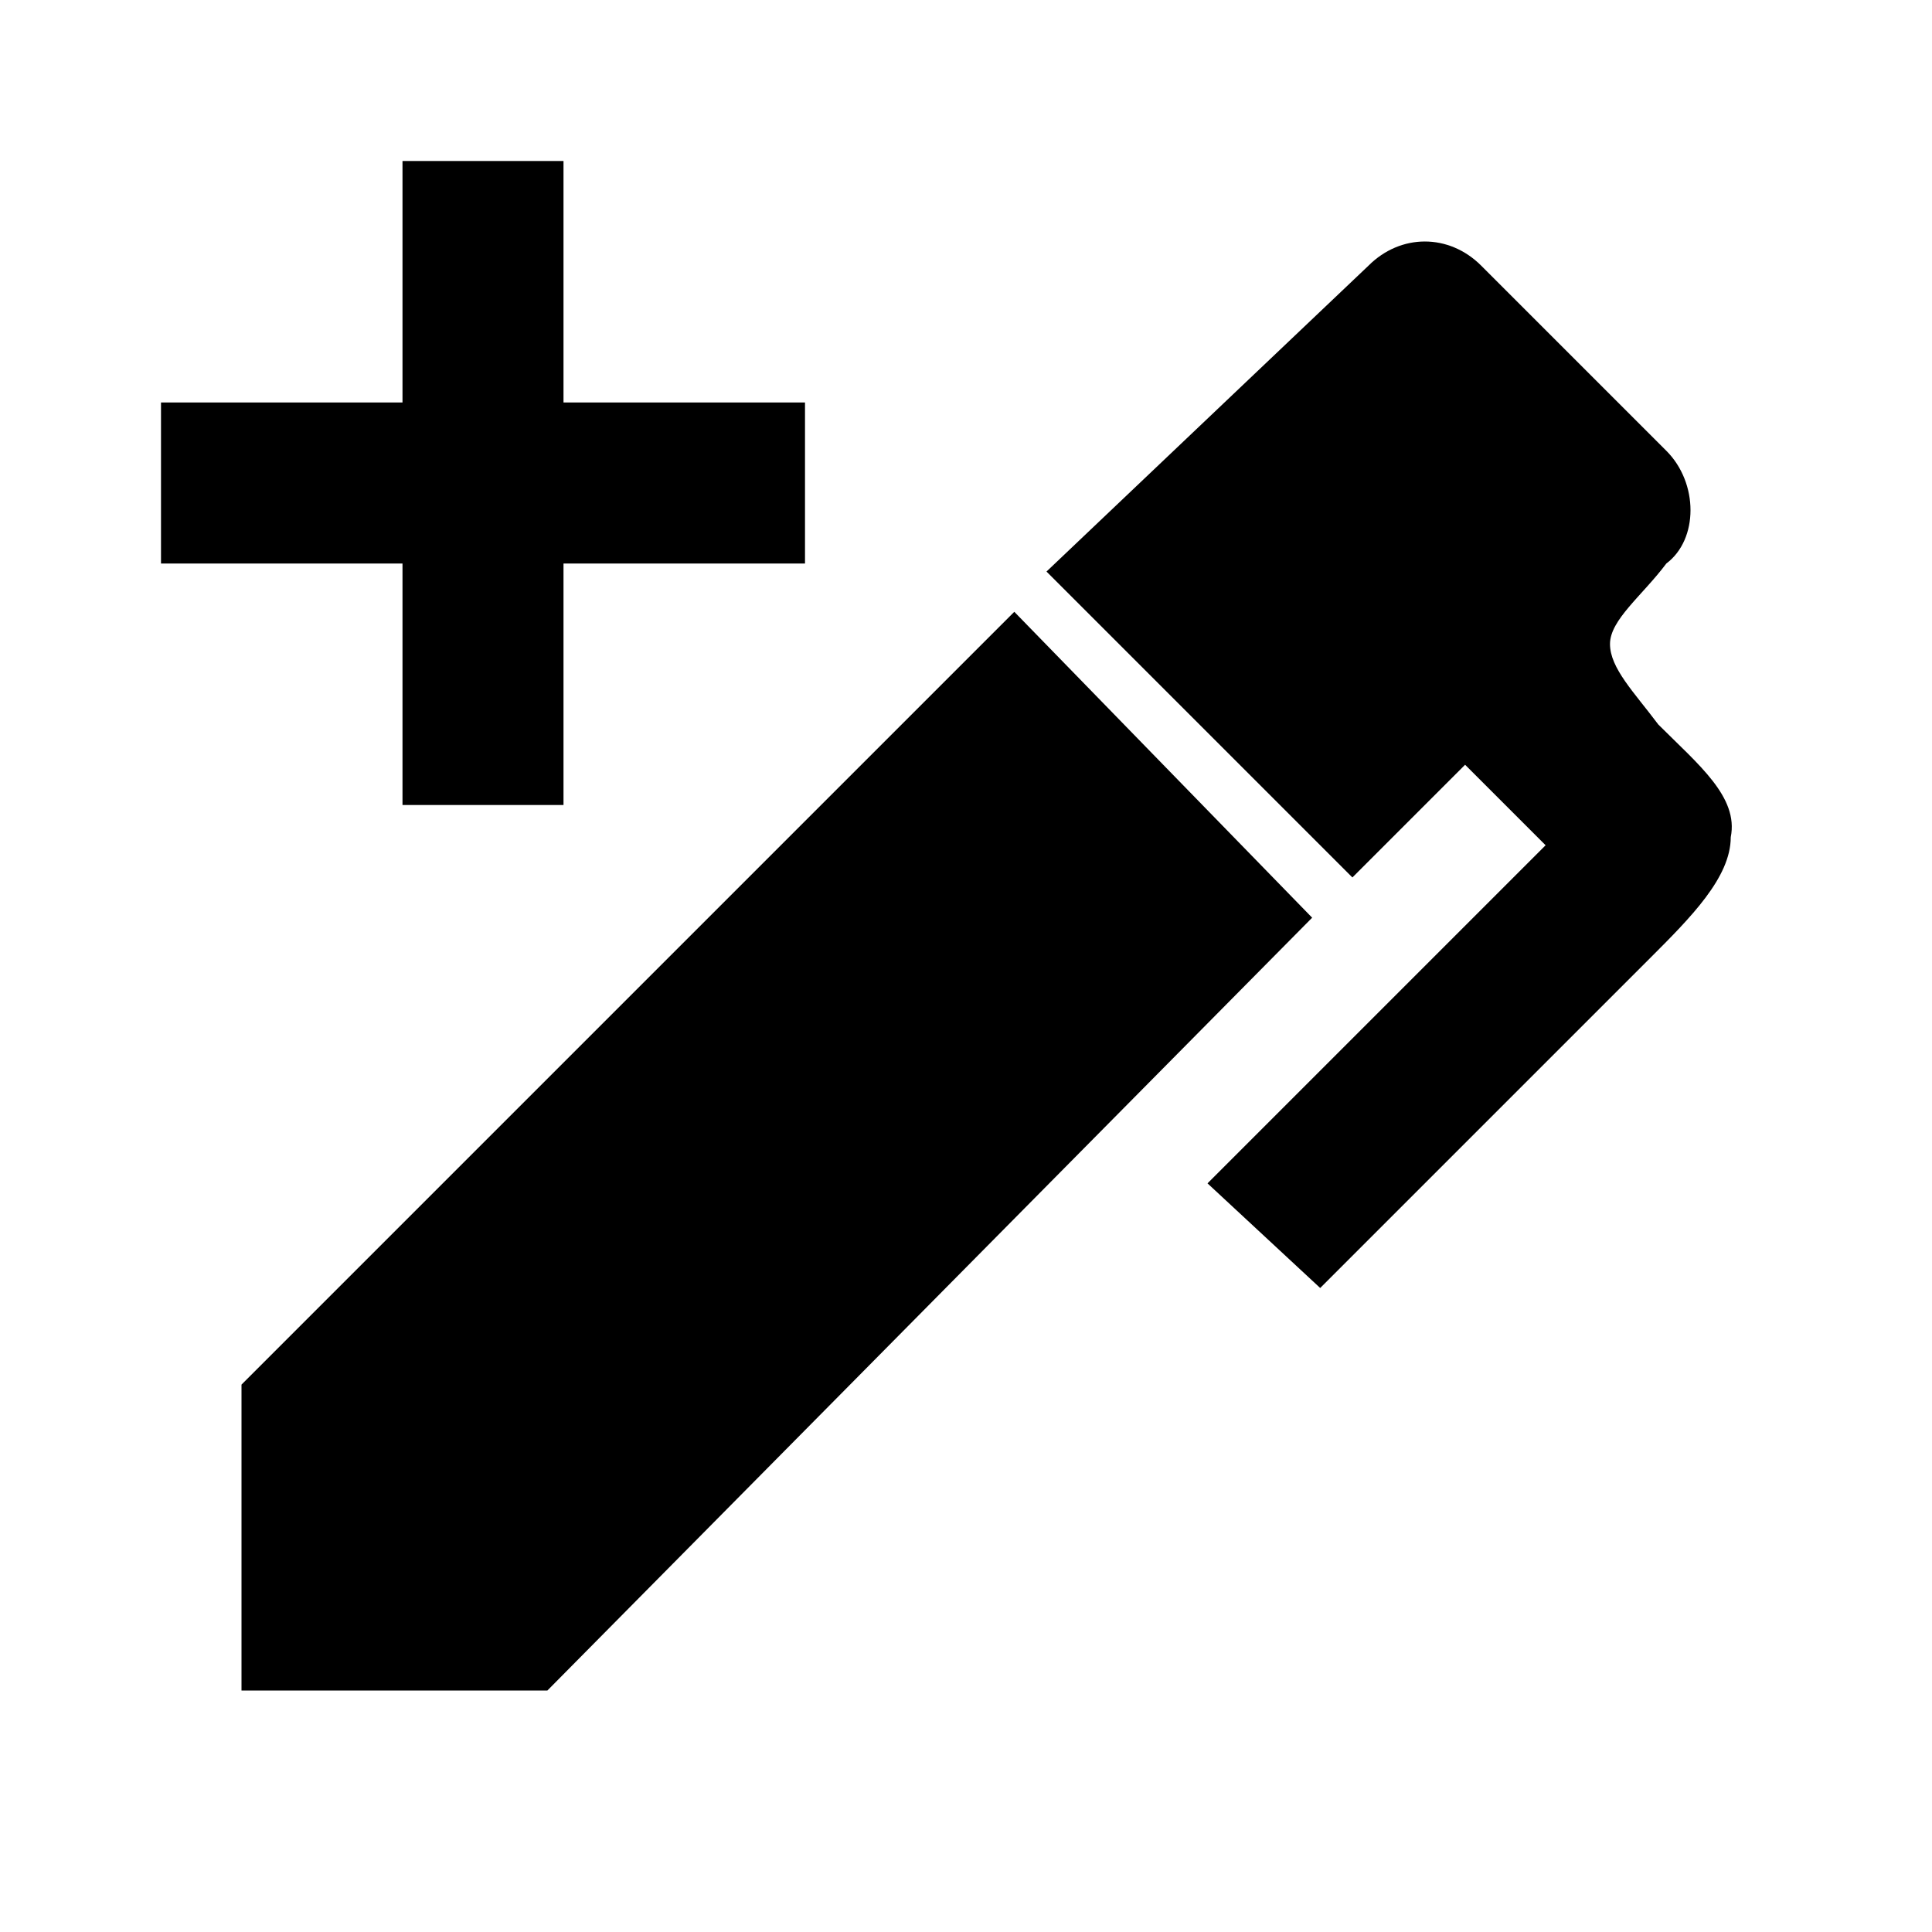
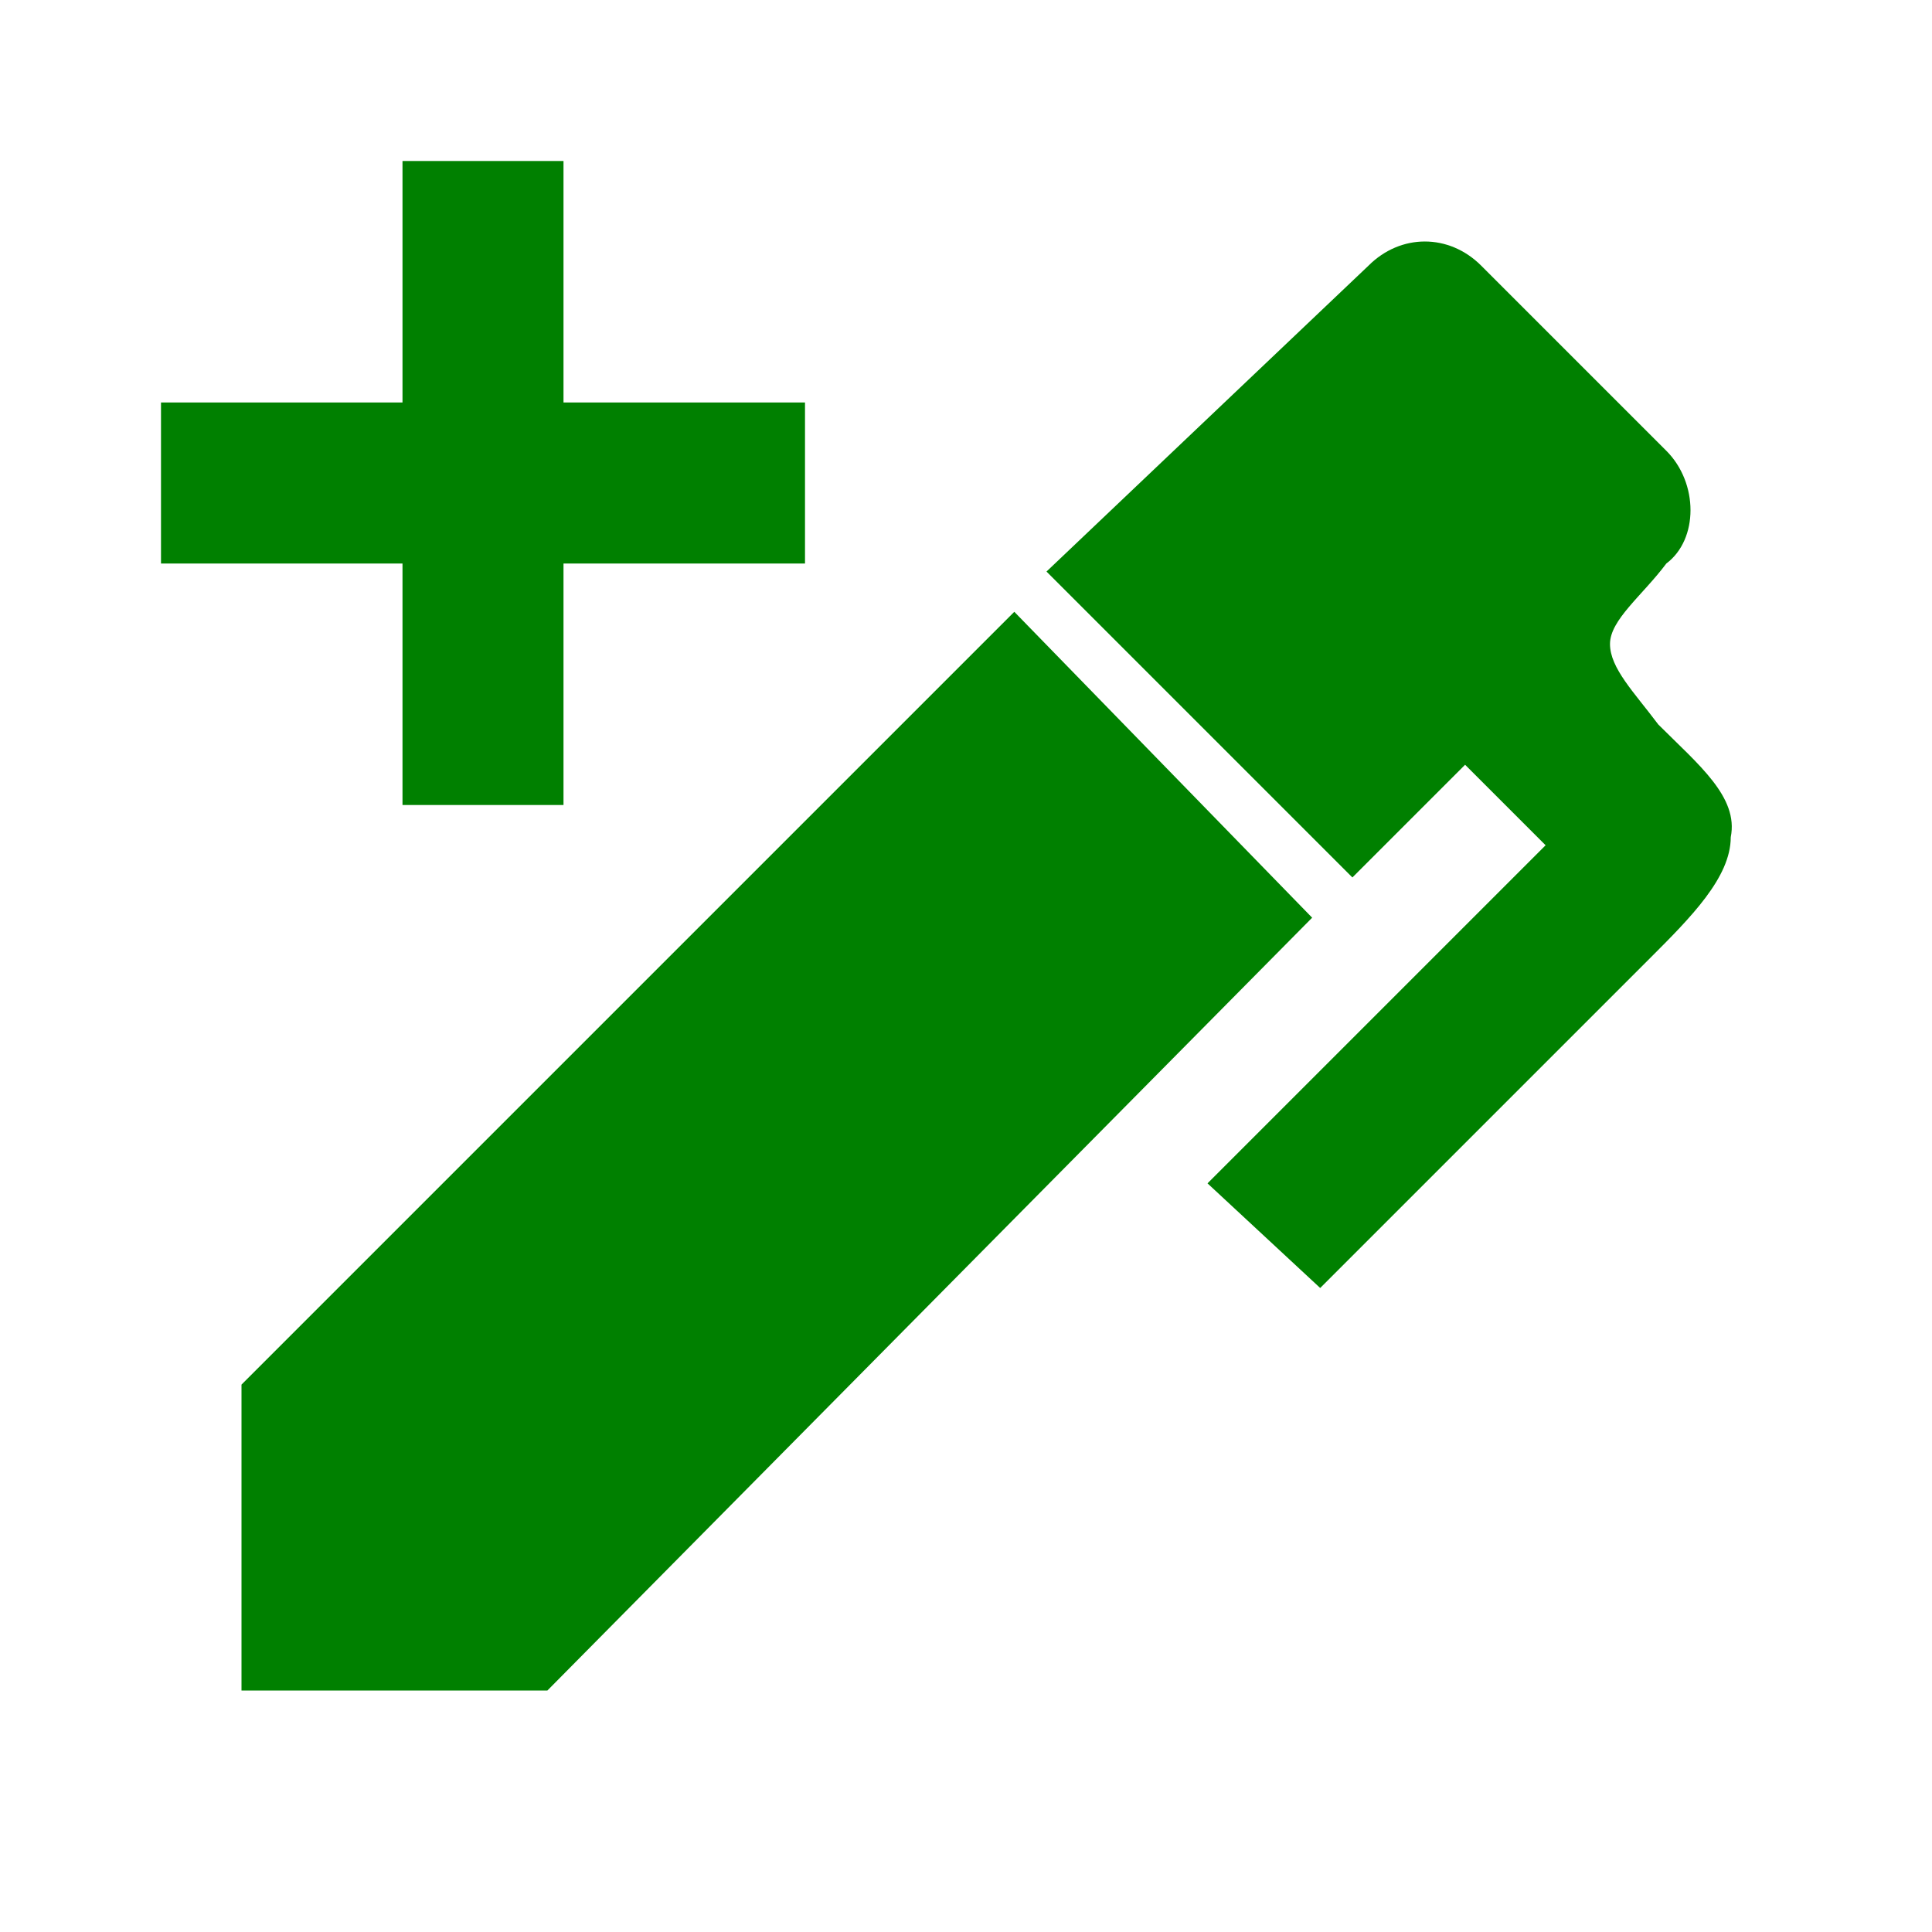
<svg xmlns="http://www.w3.org/2000/svg" width="1em" height="1em" viewBox="0 0 24 24">
-   <path fill="currentColor" d="M20.7 7c-.3.4-.7.7-.7 1c0 .3.3.6.6 1c.5.5 1 .9.9 1.4c0 .5-.5 1-1 1.5L16.4 16L15 14.7l4.2-4.2l-1-1l-1.4 1.4L13 7.1l4-3.8c.4-.4 1-.4 1.4 0l2.3 2.3c.4.4.4 1.1 0 1.4M3 17.2l9.6-9.6l3.7 3.8L6.8 21H3zM7 2v3h3v2H7v3H5V7H2V5h3V2z" />
+   <path fill="green" d="M20.7 7c-.3.4-.7.7-.7 1c0 .3.3.6.6 1c.5.5 1 .9.9 1.4c0 .5-.5 1-1 1.5L16.4 16L15 14.7l4.2-4.2l-1-1l-1.4 1.4L13 7.1l4-3.8c.4-.4 1-.4 1.4 0l2.3 2.3c.4.4.4 1.1 0 1.4M3 17.2l9.6-9.6l3.7 3.8L6.8 21H3zM7 2v3h3v2H7v3H5V7H2V5h3V2z" />
</svg>
